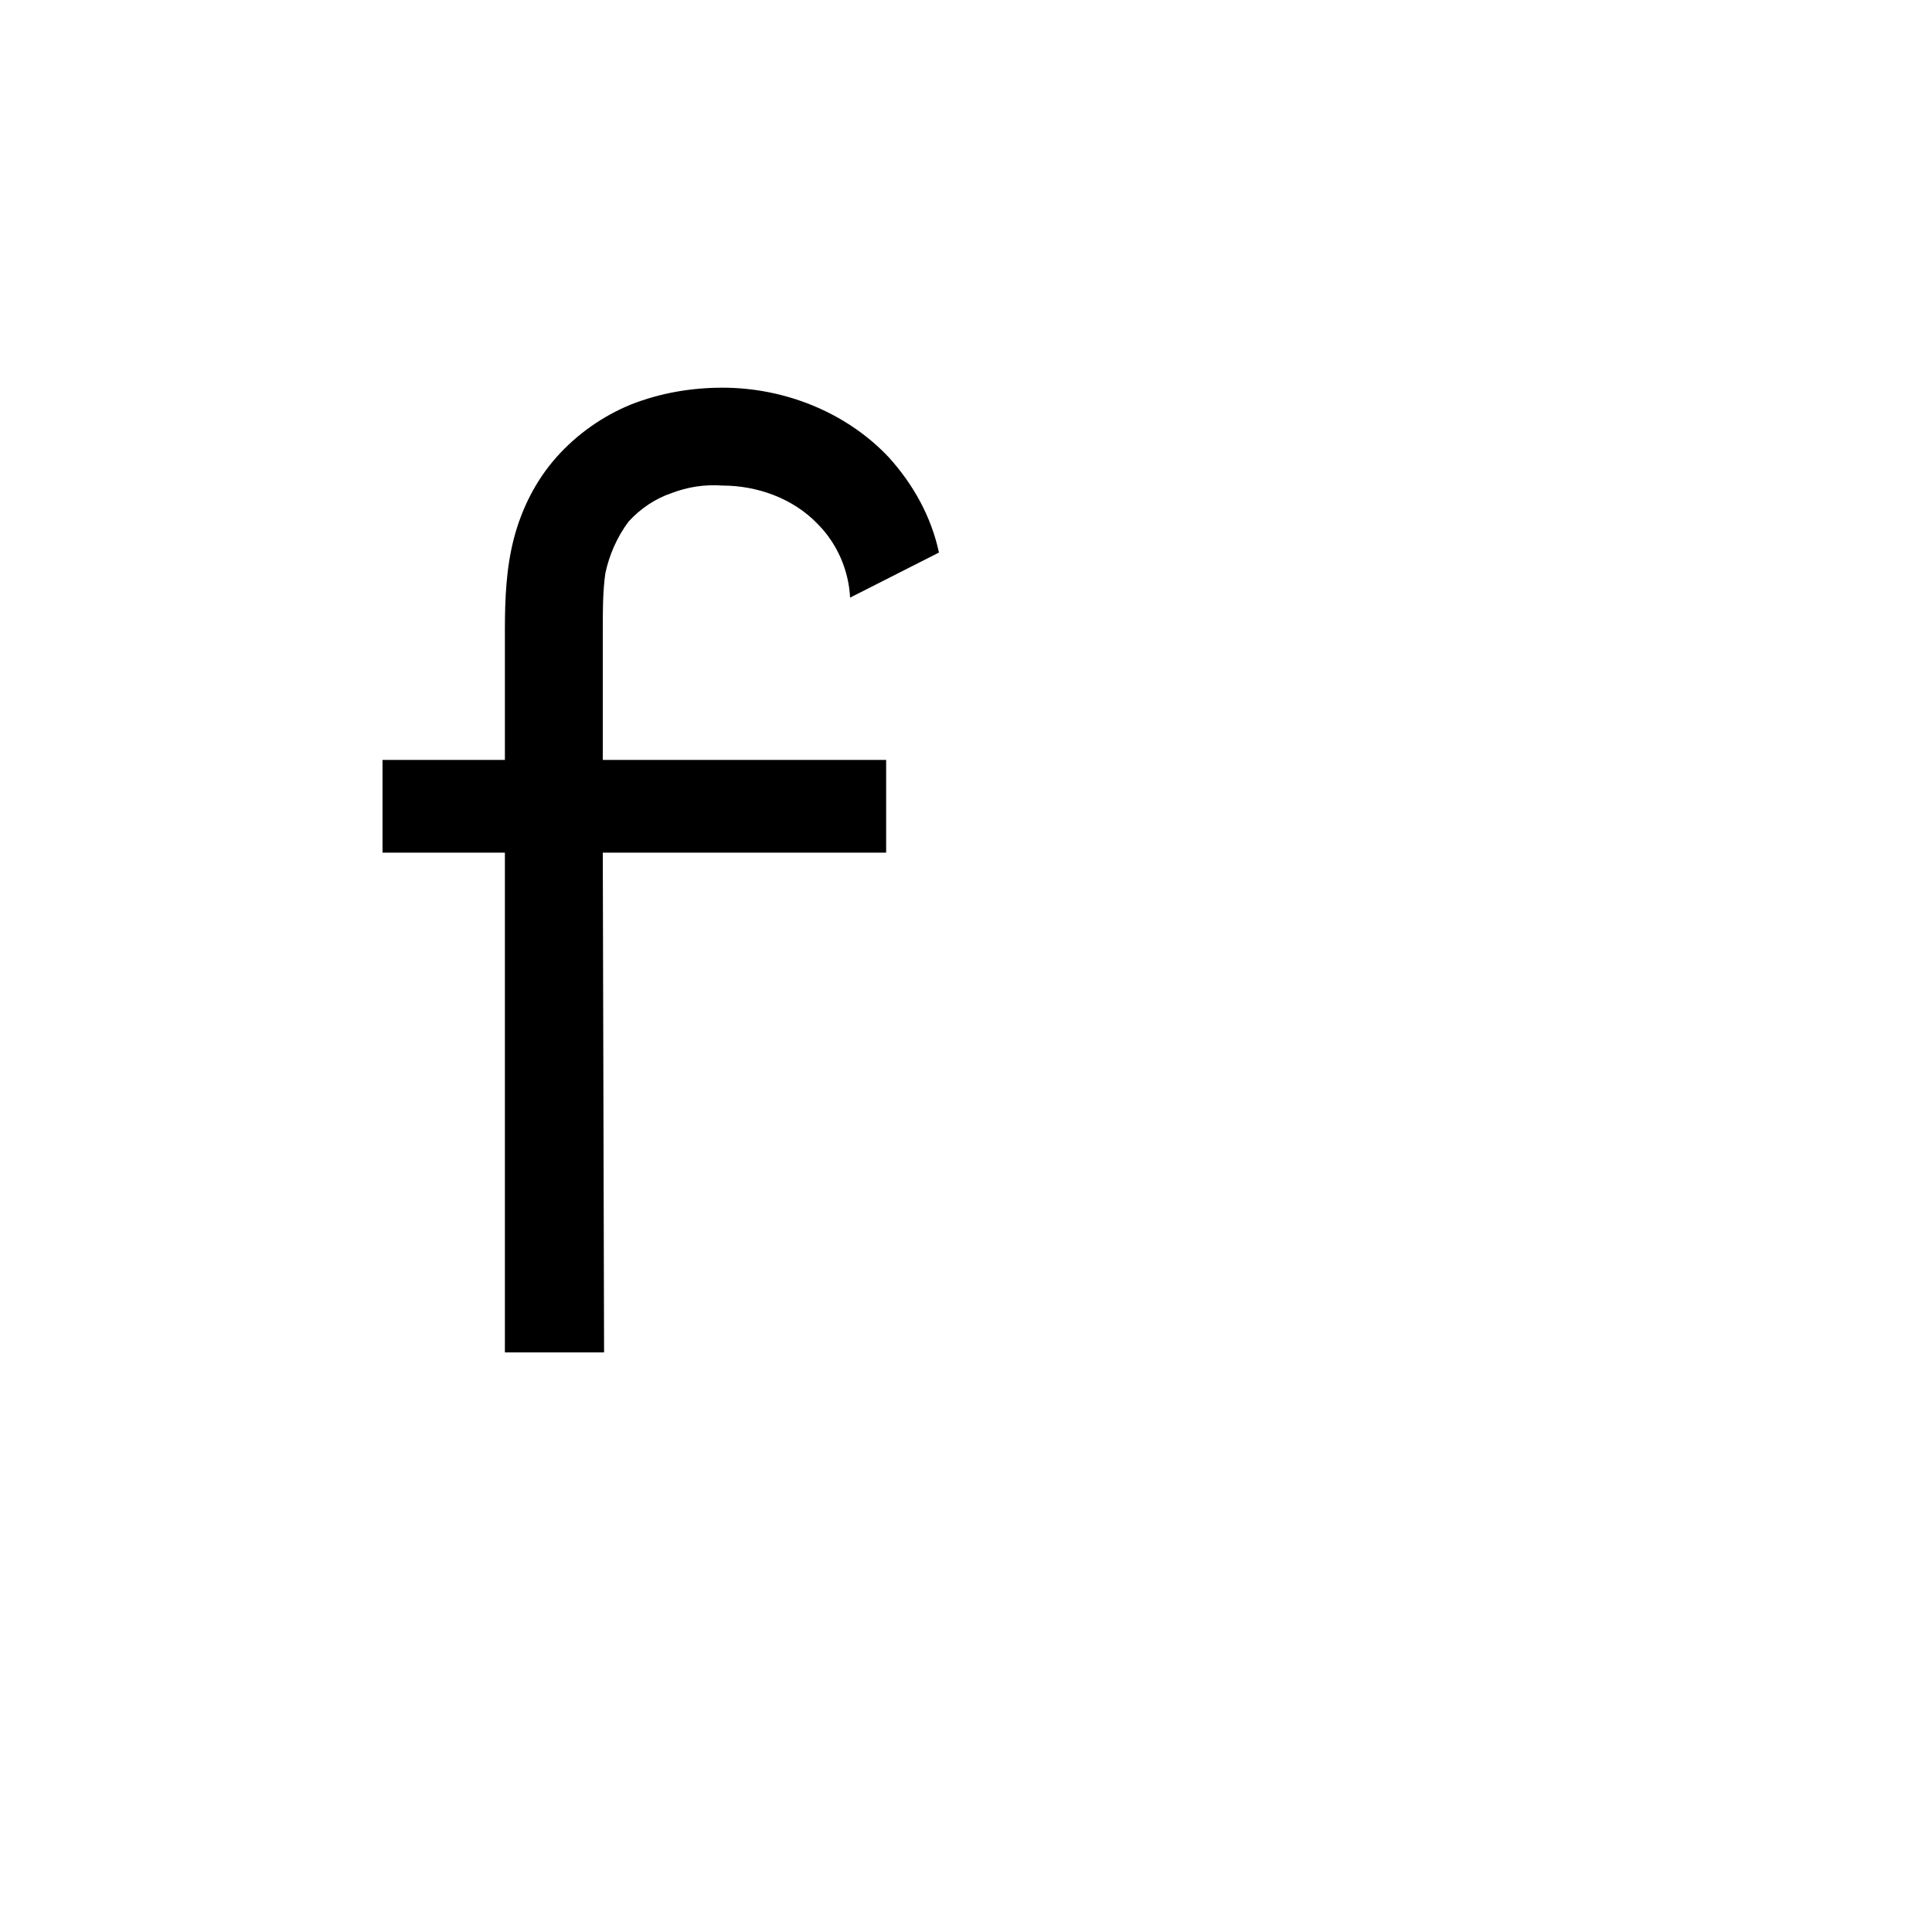
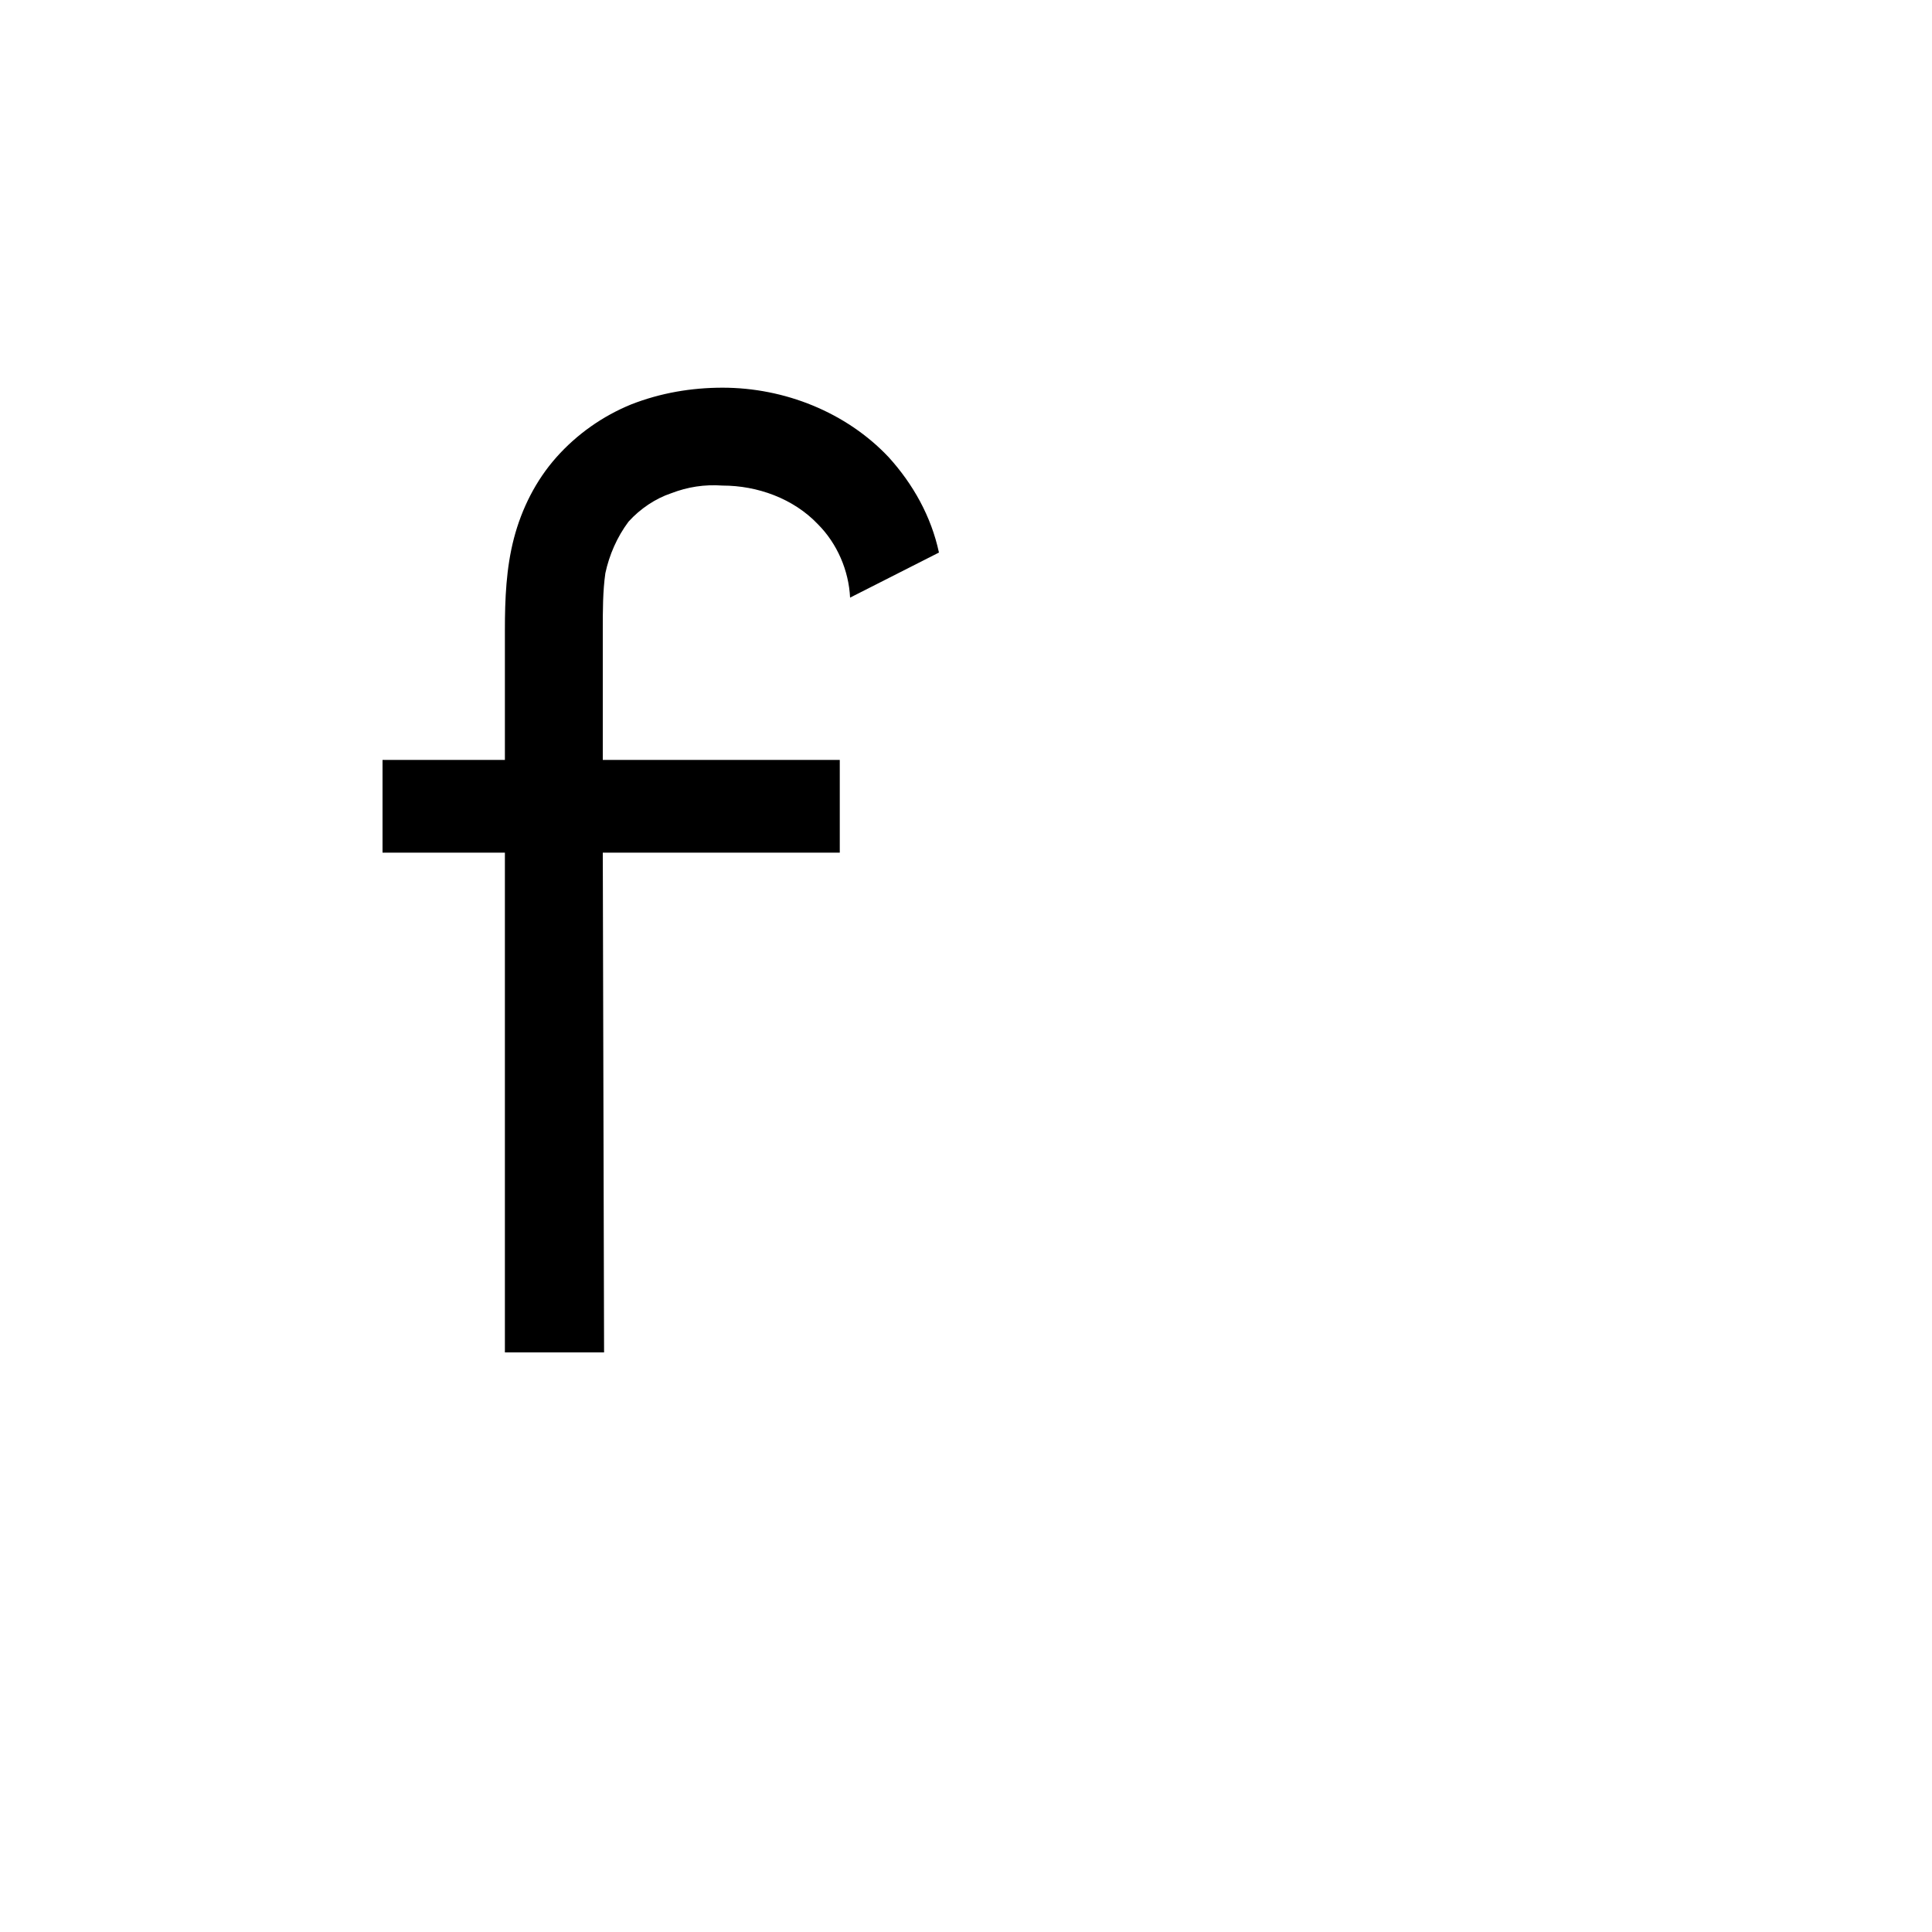
<svg xmlns="http://www.w3.org/2000/svg" viewBox="-0.25 -1.05 1.5 1.5">
-   <path d="M 0.142 -0.388 L 0.047 -0.388 L 0.047 -0.46 L 0.142 -0.46 L 0.142 -0.561 C 0.142 -0.585  0.143 -0.609  0.149 -0.632 C 0.155 -0.655  0.166 -0.677  0.182 -0.695 C 0.198 -0.713  0.218 -0.727  0.24 -0.736 C 0.263 -0.745  0.287 -0.749  0.311 -0.749 C 0.359 -0.749  0.407 -0.73  0.44 -0.695 C 0.459 -0.674  0.473 -0.649  0.479 -0.621 L 0.41 -0.586 C 0.409 -0.607  0.4 -0.628  0.385 -0.643 C 0.366 -0.663  0.338 -0.673  0.311 -0.673 C 0.297 -0.674  0.284 -0.672  0.271 -0.667 C 0.259 -0.663  0.247 -0.655  0.238 -0.645 C 0.229 -0.633  0.223 -0.619  0.22 -0.605 C 0.218 -0.591  0.218 -0.576  0.218 -0.561 L 0.218 -0.46 L 0.438 -0.46 L 0.438 -0.388 L 0.218 -0.388 L 0.219 -0 L 0.142 -0 L 0.142 -0.388 Z" fill="black" />
+   <path d="M 0.142 -0.388 L 0.047 -0.388 L 0.047 -0.46 L 0.142 -0.46 L 0.142 -0.561 C 0.142 -0.585  0.143 -0.609  0.149 -0.632 C 0.155 -0.655  0.166 -0.677  0.182 -0.695 C 0.198 -0.713  0.218 -0.727  0.24 -0.736 C 0.263 -0.745  0.287 -0.749  0.311 -0.749 C 0.359 -0.749  0.407 -0.73  0.44 -0.695 C 0.459 -0.674  0.473 -0.649  0.479 -0.621 L 0.41 -0.586 C 0.409 -0.607  0.4 -0.628  0.385 -0.643 C 0.366 -0.663  0.338 -0.673  0.311 -0.673 C 0.297 -0.674  0.284 -0.672  0.271 -0.667 C 0.259 -0.663  0.247 -0.655  0.238 -0.645 C 0.229 -0.633  0.223 -0.619  0.22 -0.605 C 0.218 -0.591  0.218 -0.576  0.218 -0.561 L 0.218 -0.46 L 0.402 -0.46 L 0.402 -0.388 L 0.218 -0.388 L 0.219 -0 L 0.142 -0 L 0.142 -0.388 Z" fill="black" />
</svg>
